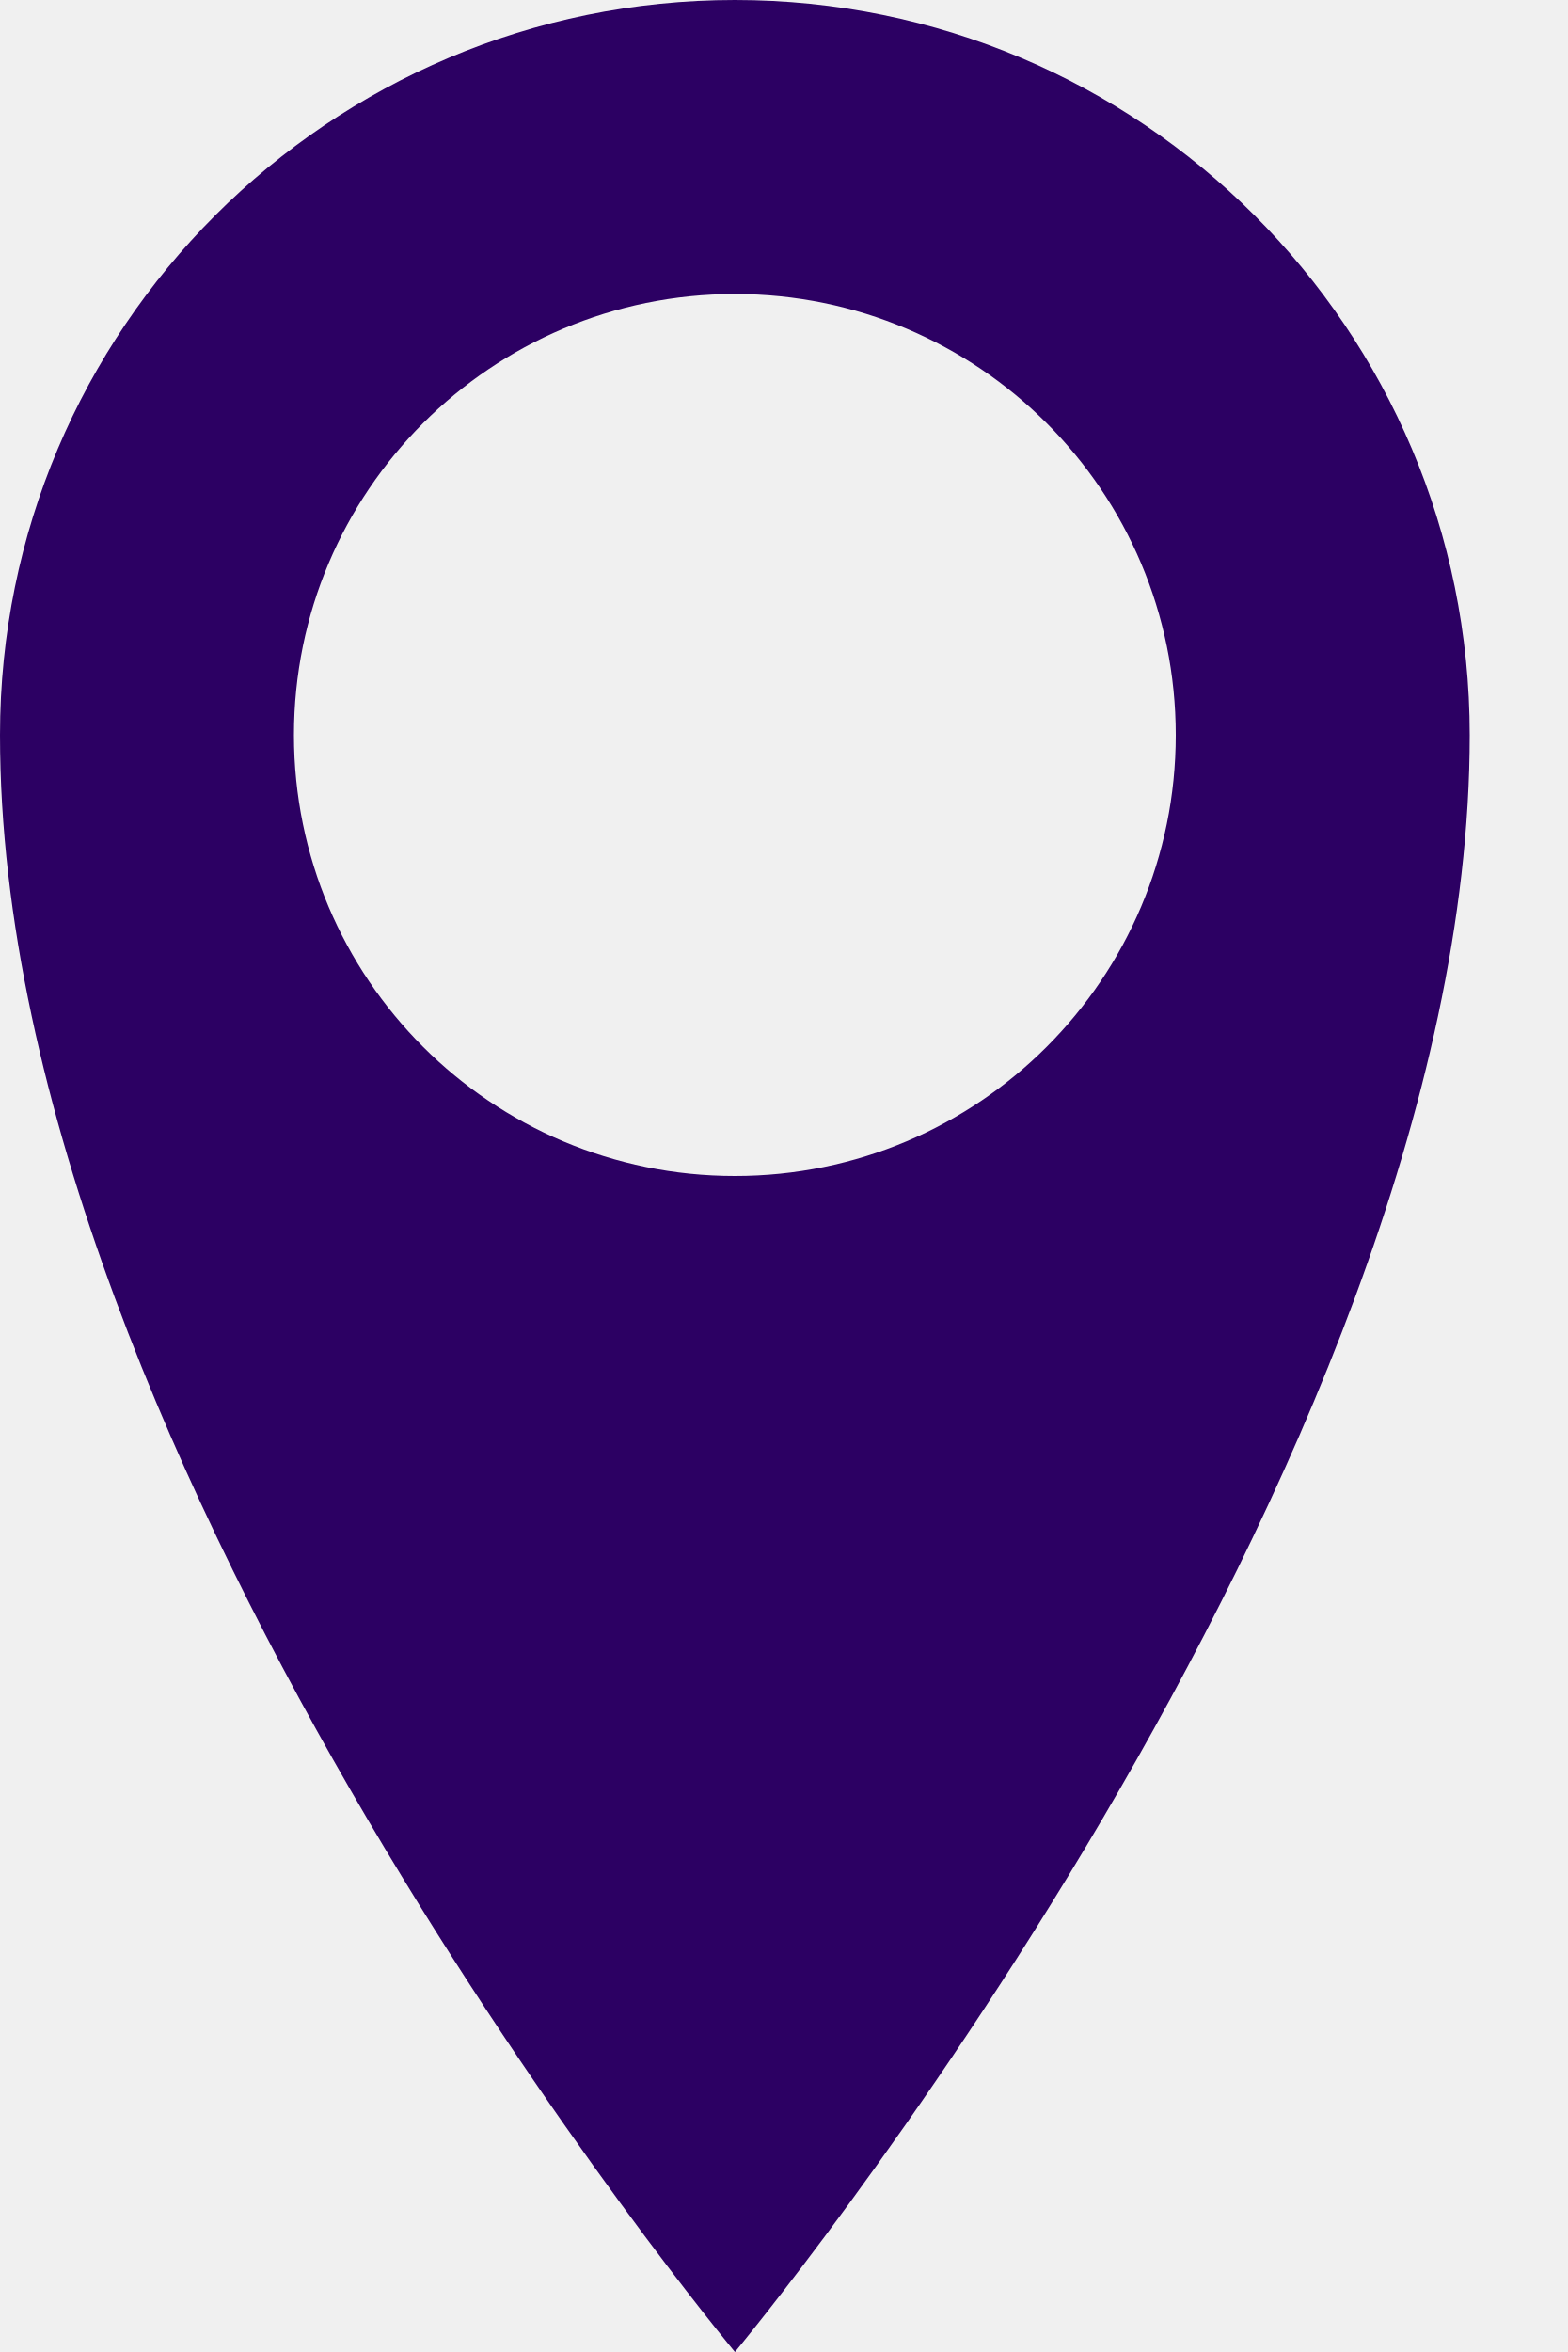
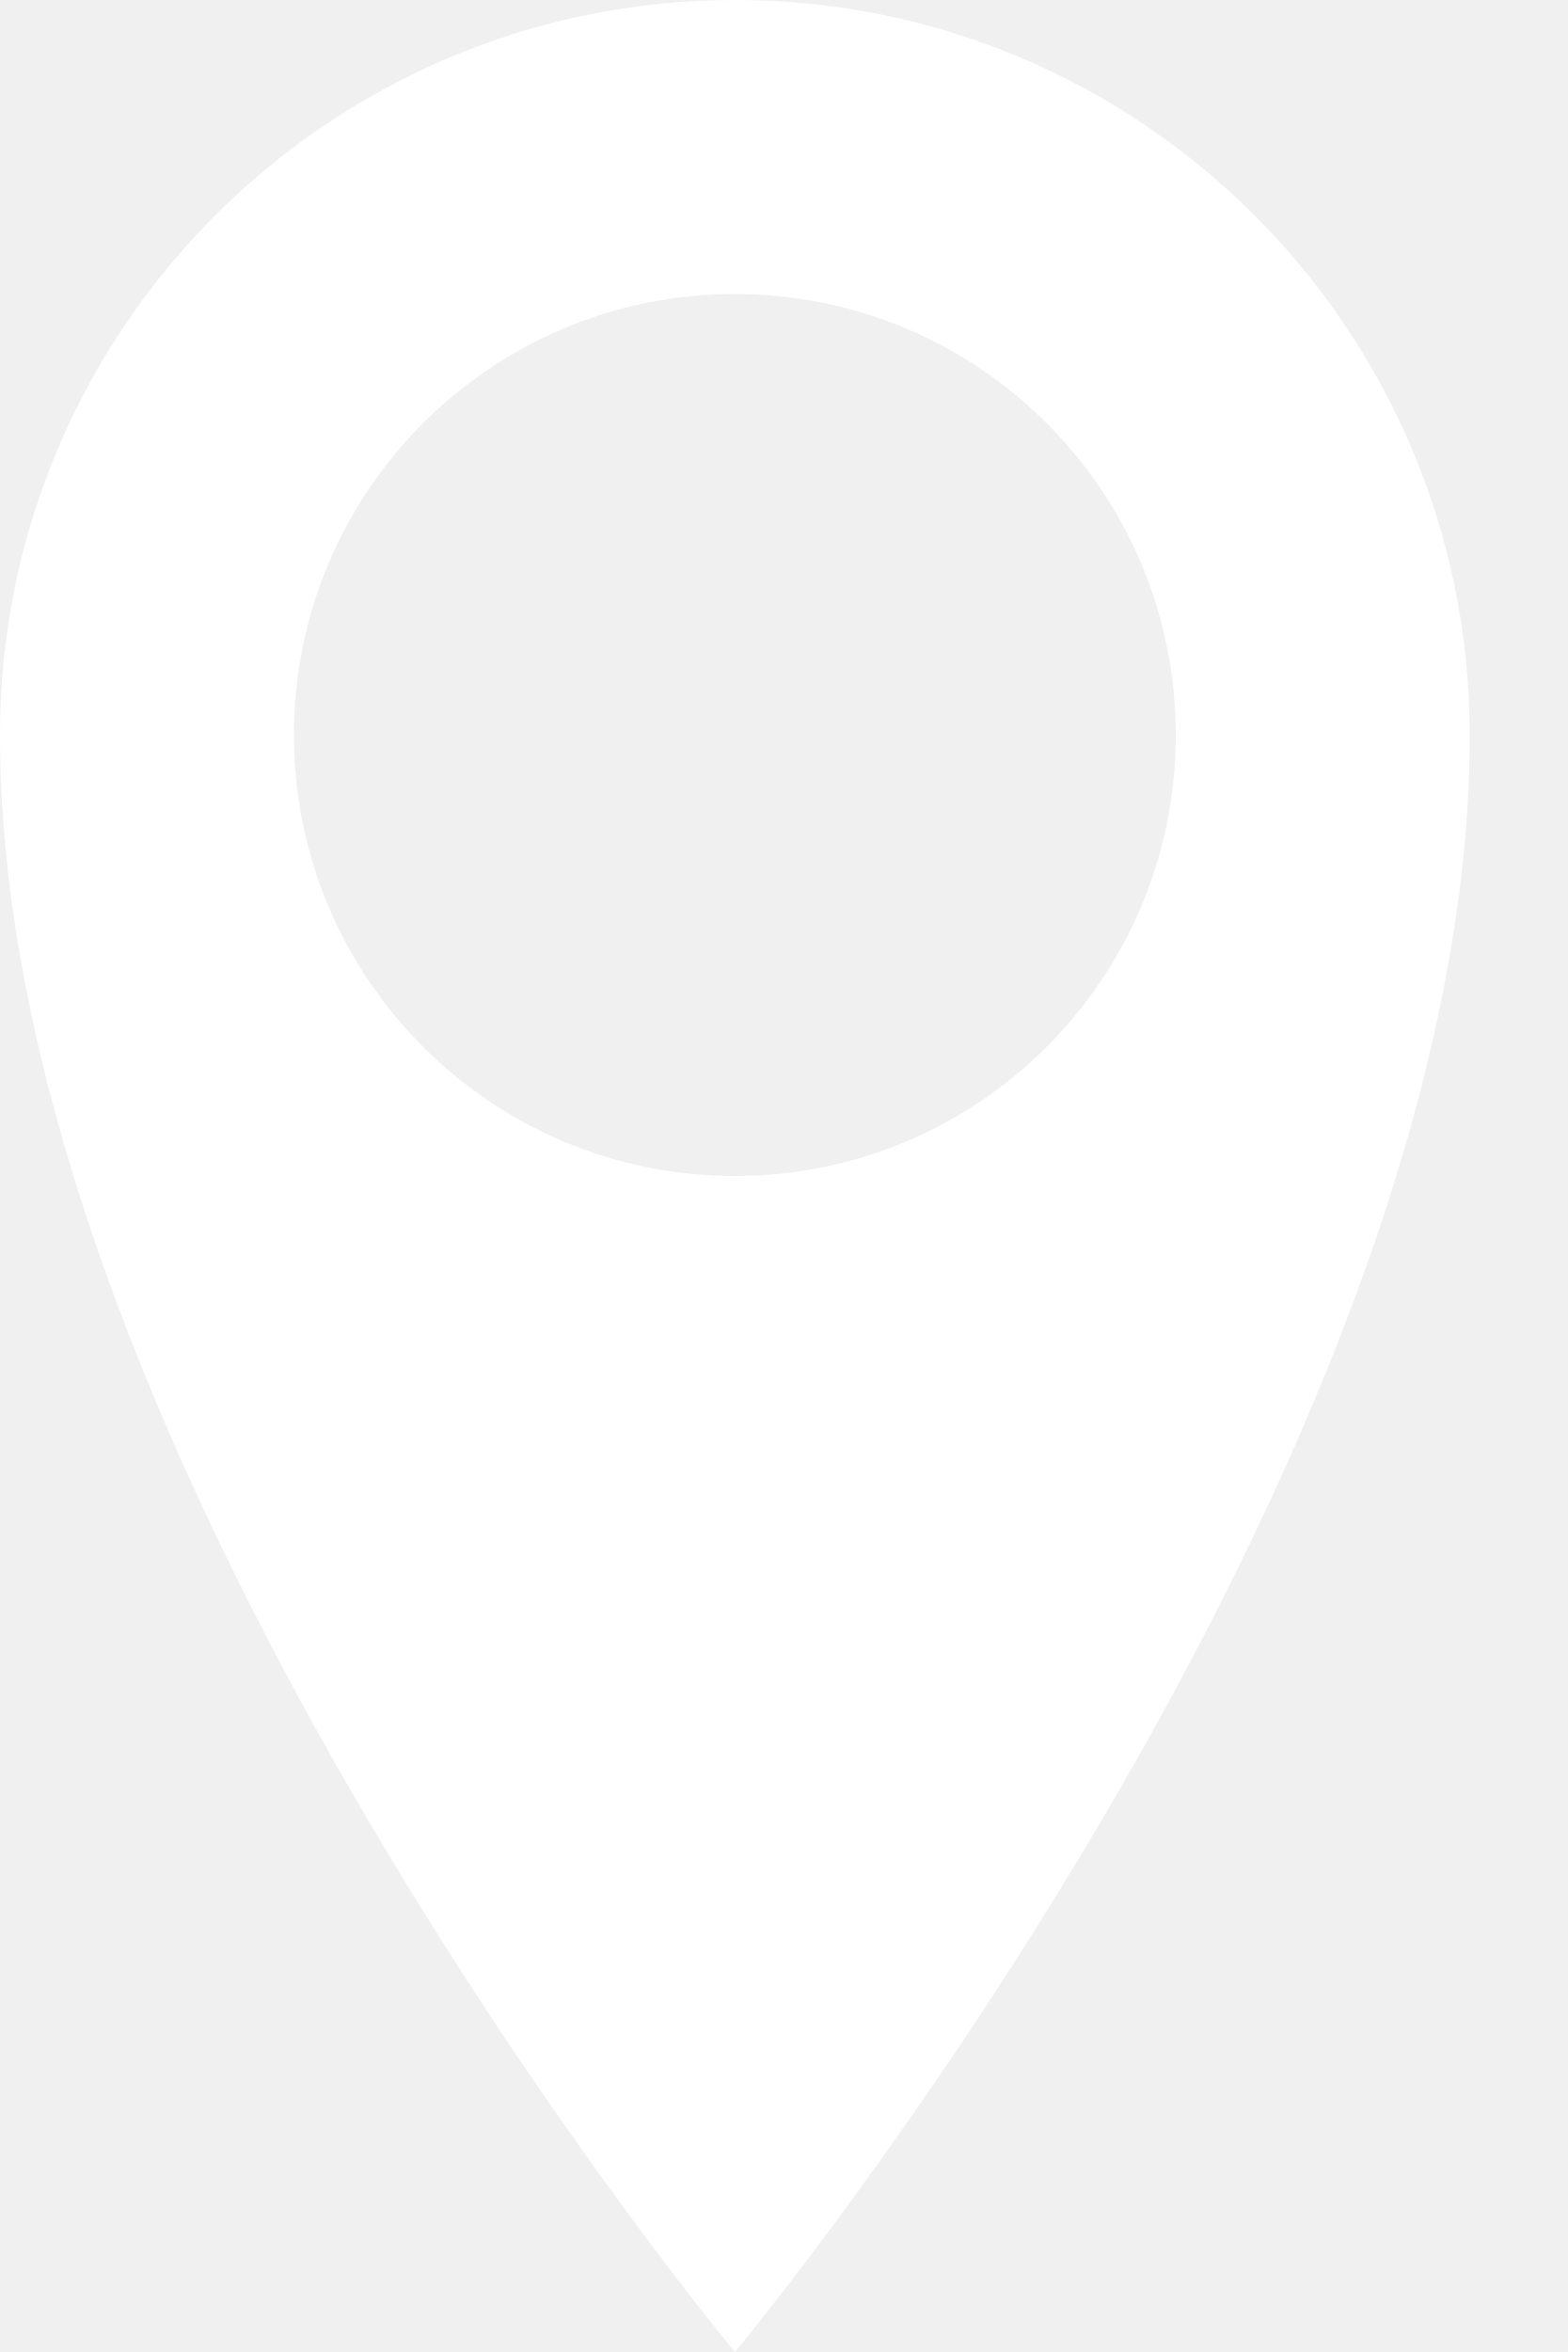
<svg xmlns="http://www.w3.org/2000/svg" width="10" height="15" viewBox="0 0 10 15" fill="none">
-   <path d="M4.688 0C2.099 0 0 2.099 0 4.688C0 9.375 4.688 15 4.688 15C4.688 15 9.375 9.375 9.375 4.688C9.375 2.099 7.276 0 4.688 0ZM4.688 7.5C3.134 7.5 1.875 6.241 1.875 4.688C1.875 3.134 3.134 1.875 4.688 1.875C6.241 1.875 7.5 3.134 7.5 4.688C7.5 6.241 6.241 7.5 4.688 7.5Z" fill="#2C0063" />
+   <path d="M4.688 0C2.099 0 0 2.099 0 4.688C0 9.375 4.688 15 4.688 15C4.688 15 9.375 9.375 9.375 4.688C9.375 2.099 7.276 0 4.688 0ZM4.688 7.5C3.134 7.5 1.875 6.241 1.875 4.688C1.875 3.134 3.134 1.875 4.688 1.875C6.241 1.875 7.5 3.134 7.5 4.688C7.5 6.241 6.241 7.5 4.688 7.5Z" fill="#FFFFFF" />
</svg>
